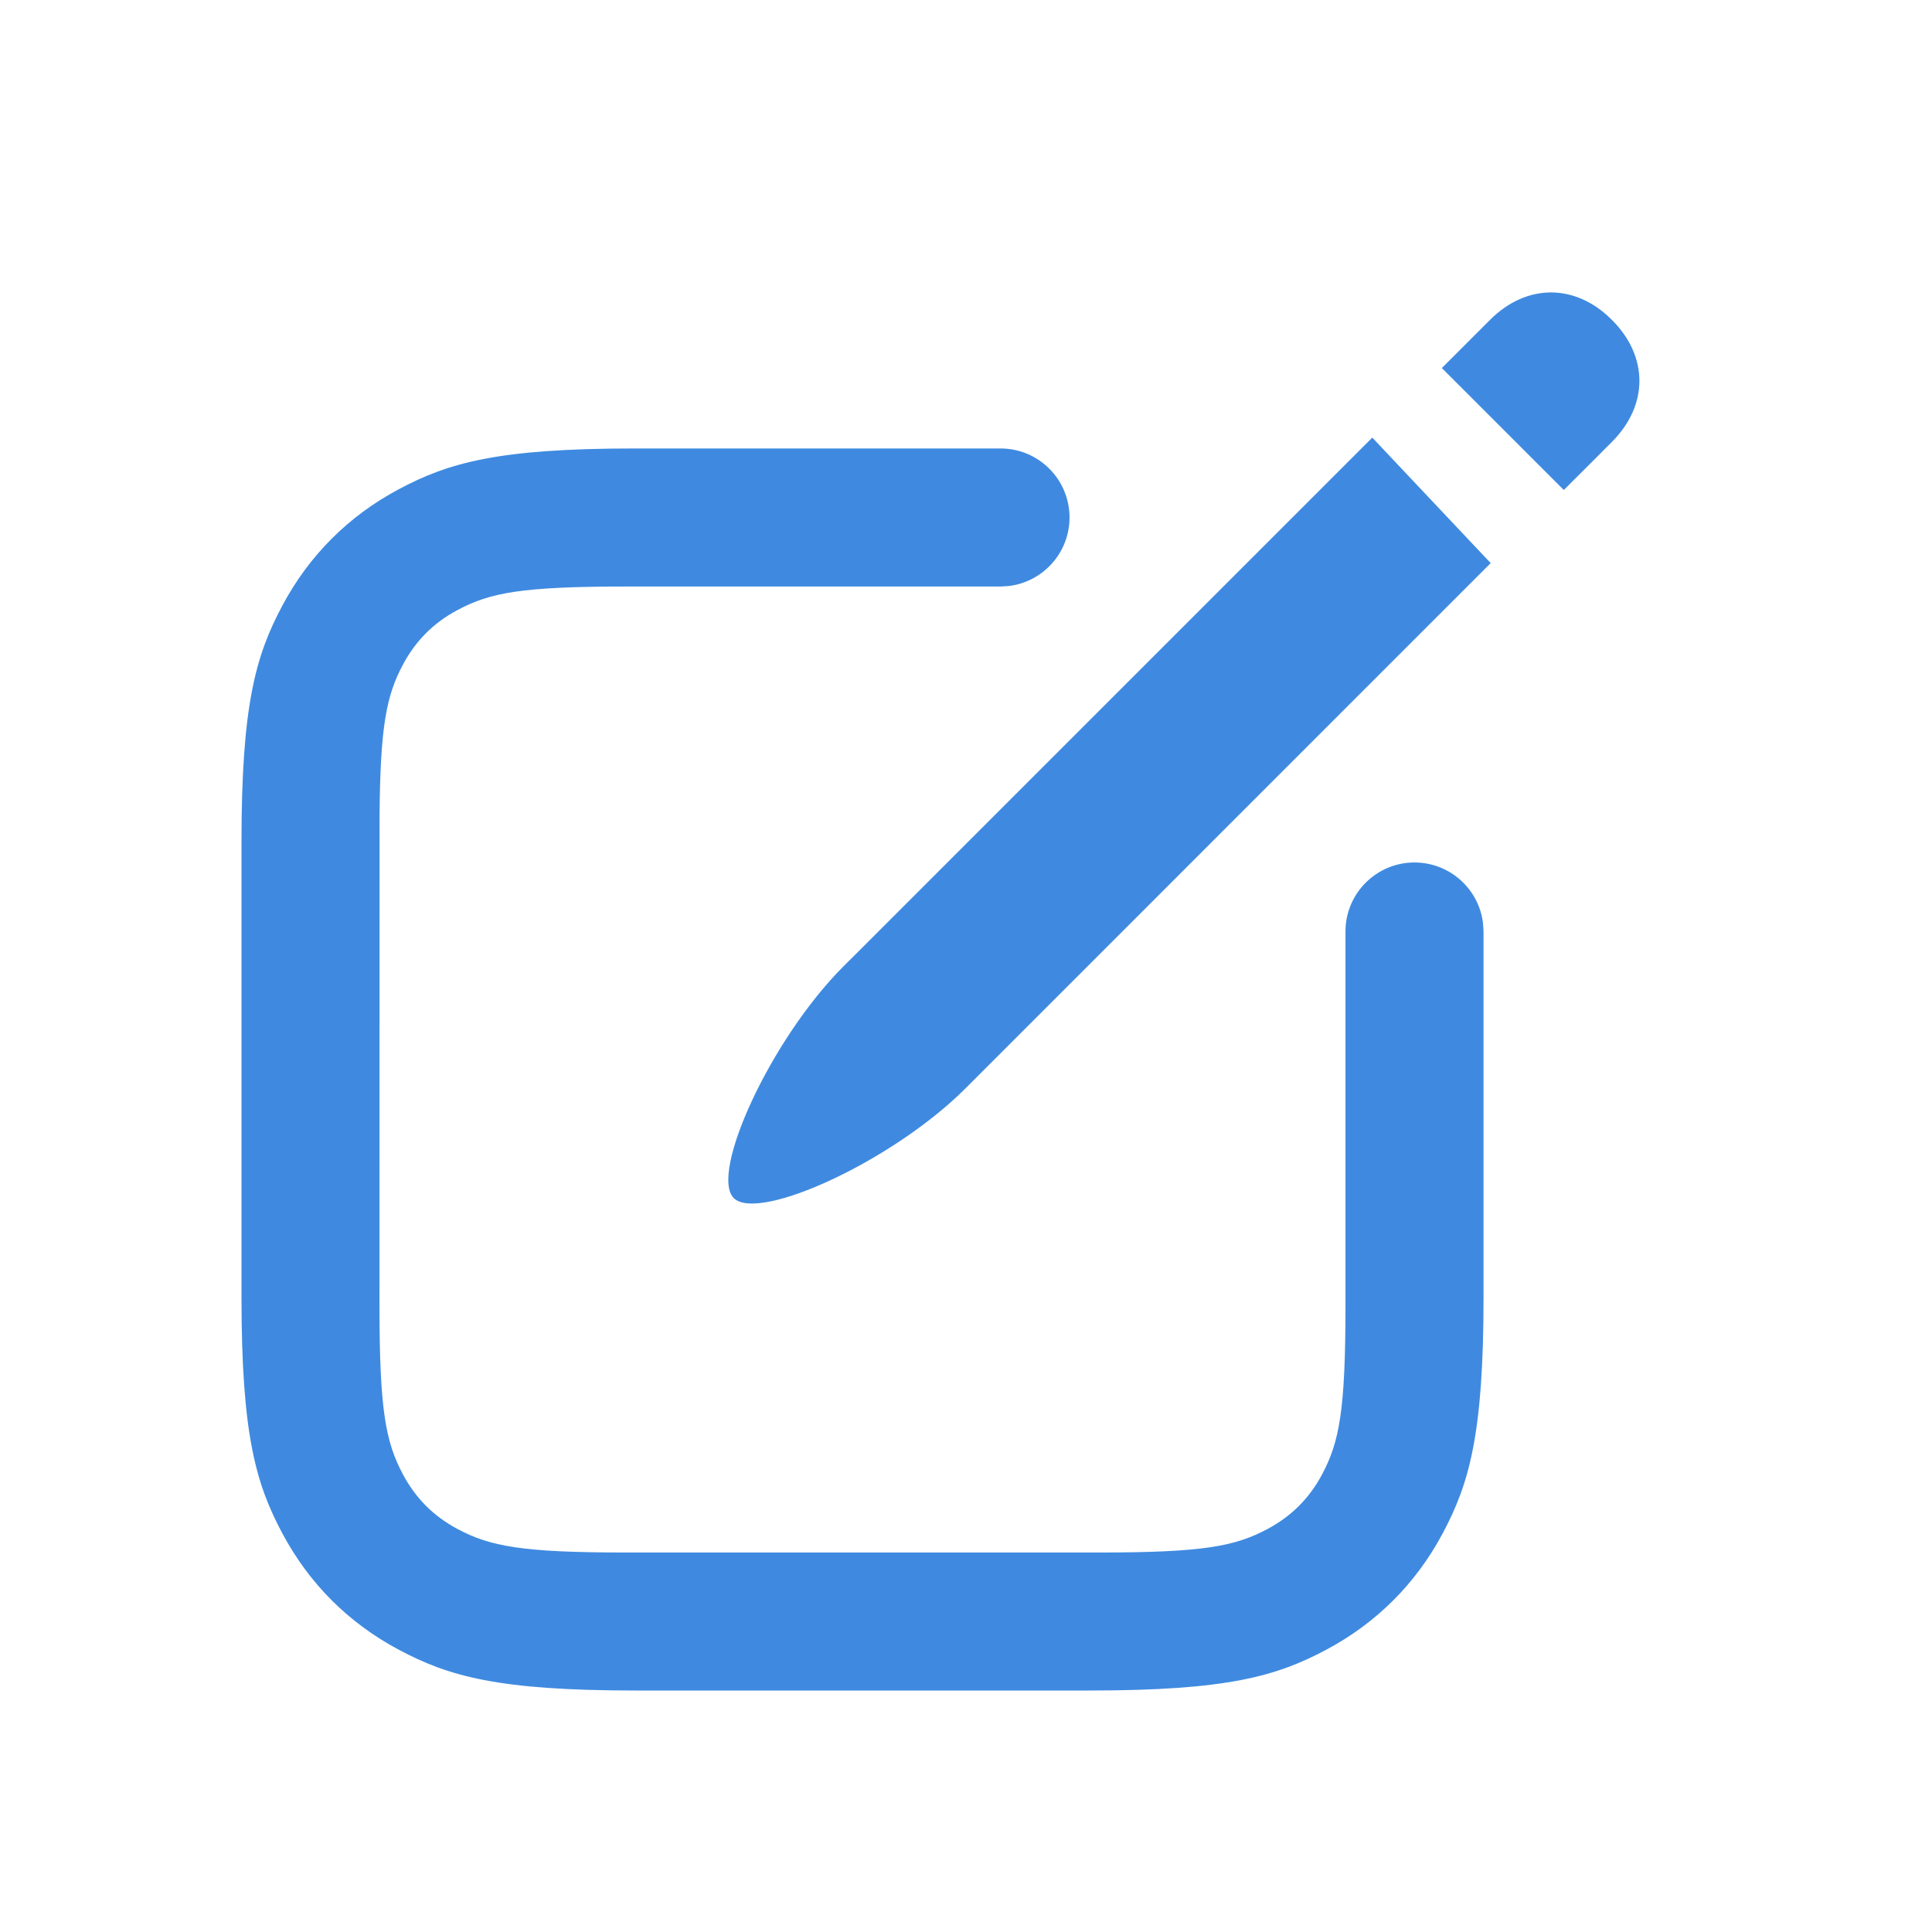
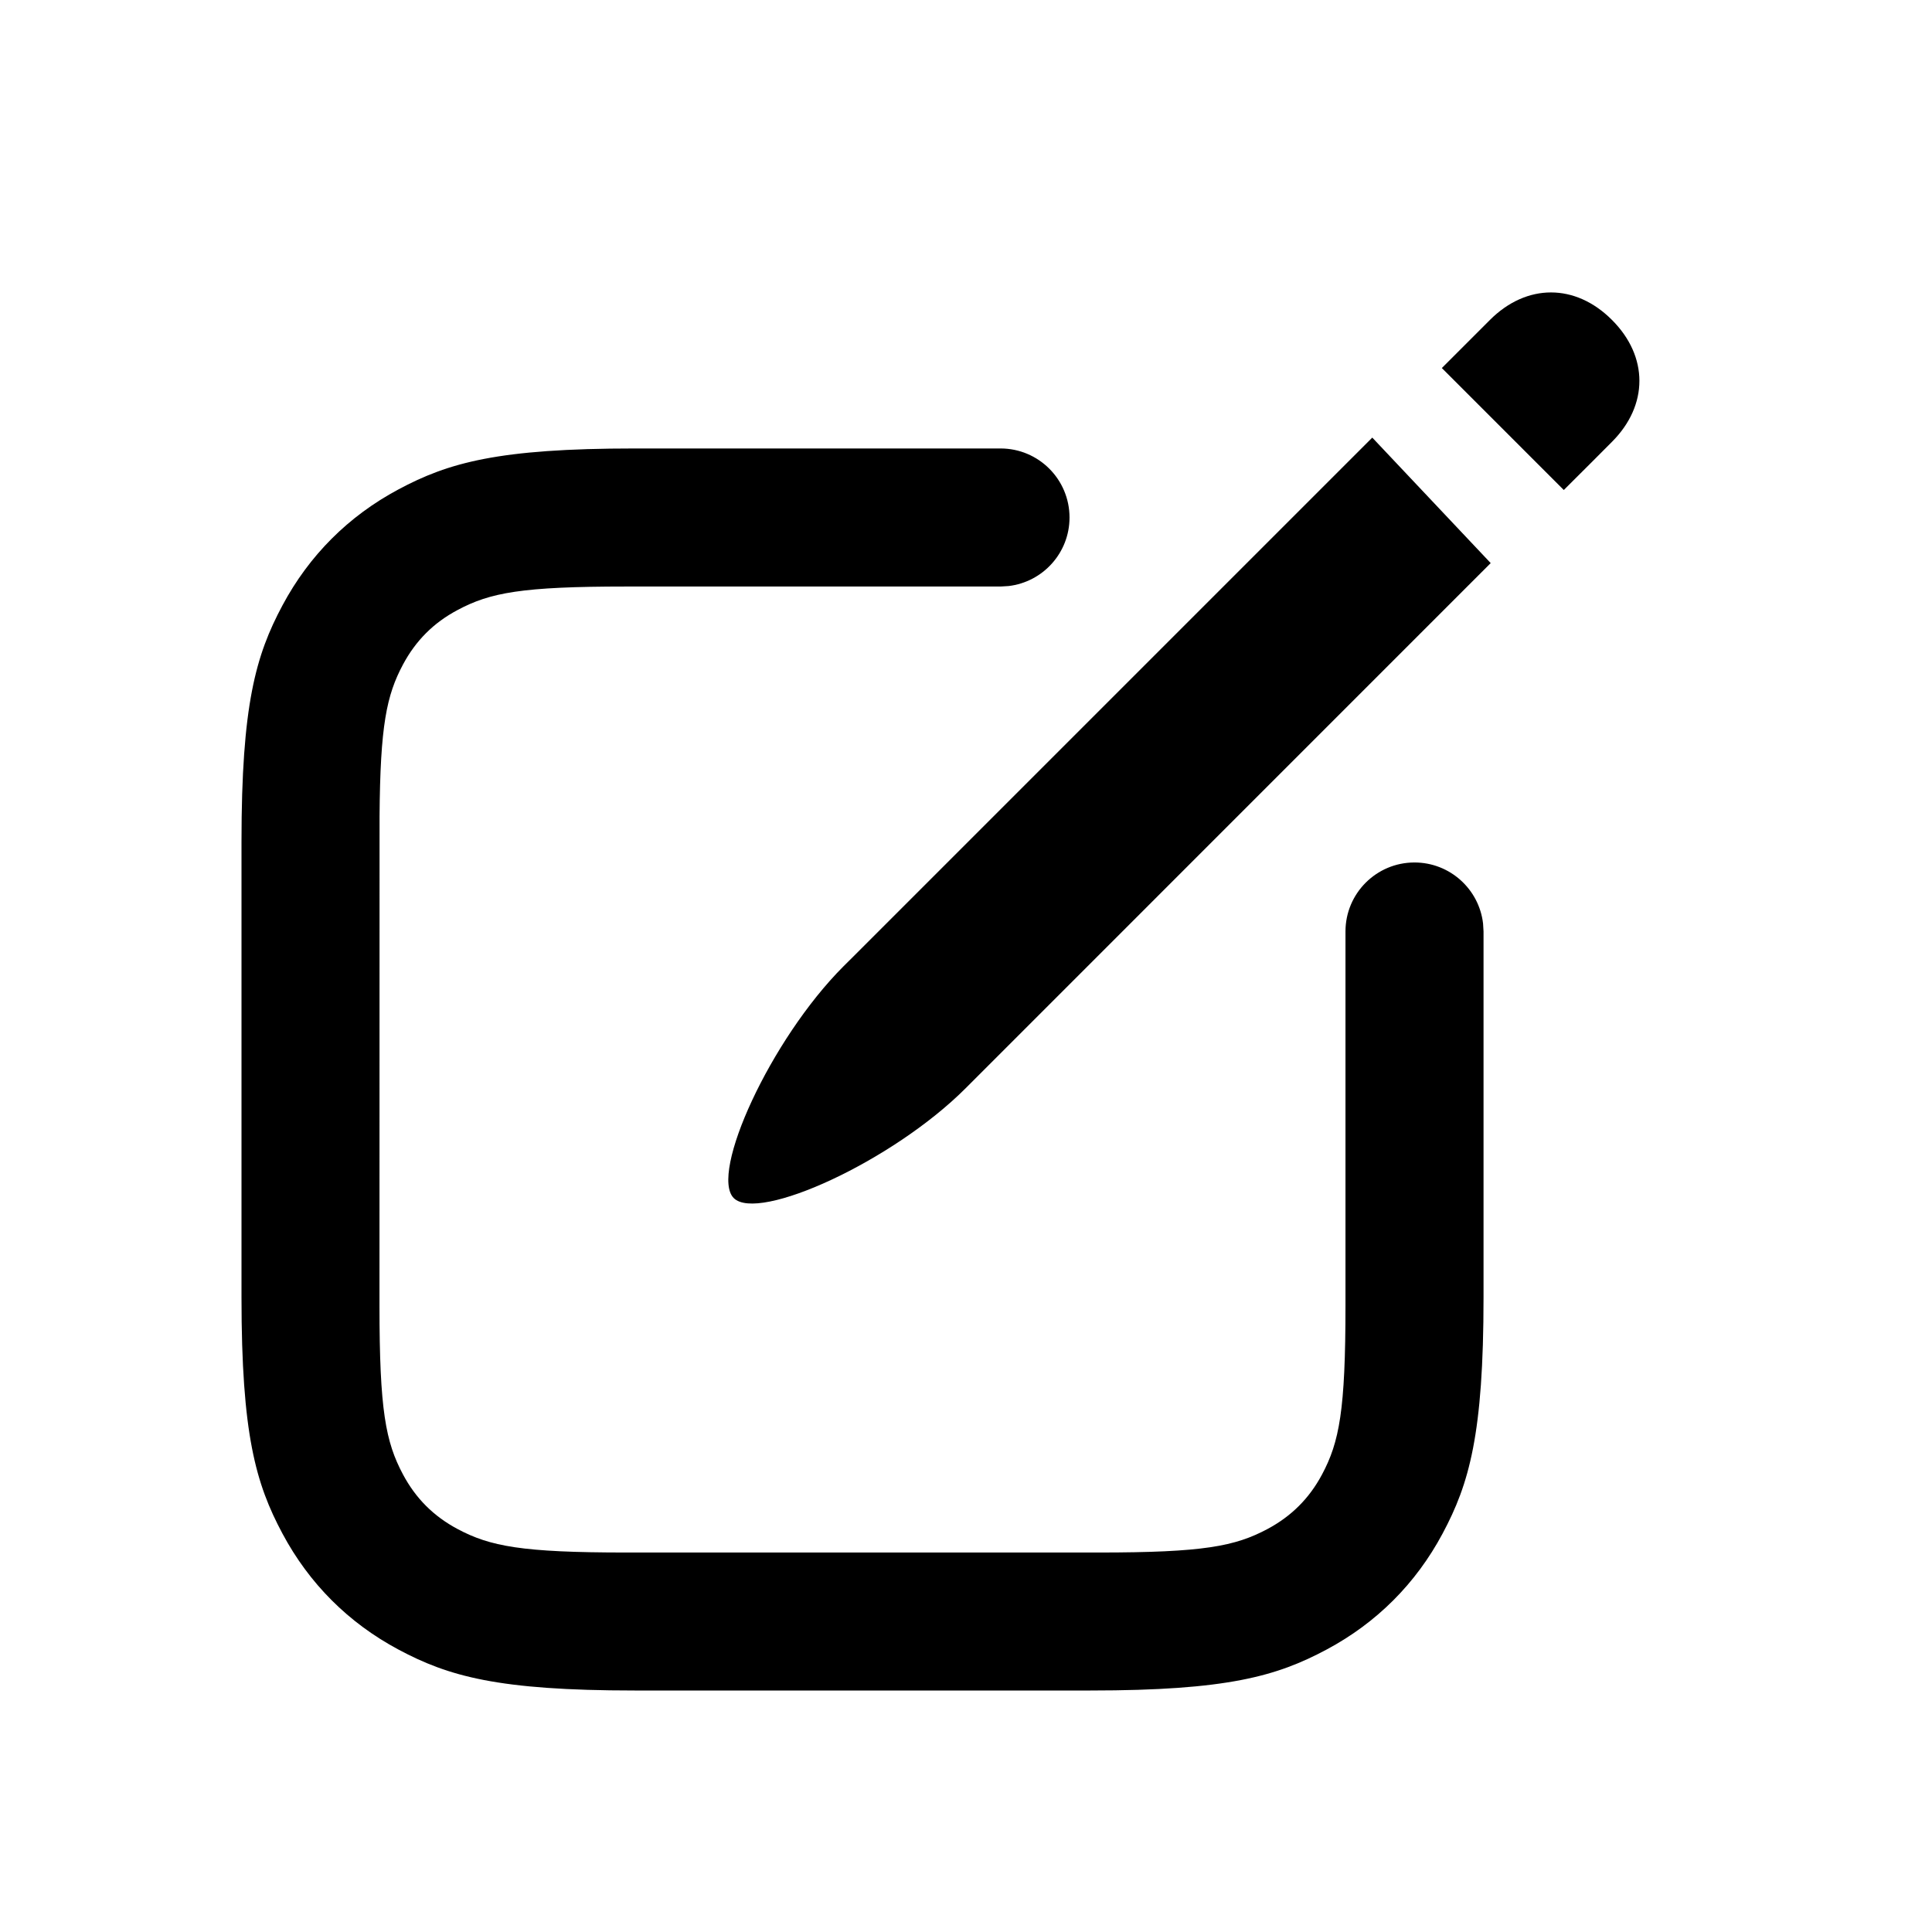
<svg xmlns="http://www.w3.org/2000/svg" width="24px" height="24px" viewBox="0 0 24 24" version="1.1">
  <g id="Icons/ic-write-message" stroke="none" stroke-width="1" fill="none" fill-rule="evenodd">
    <g id="Icon/ic-write-message">
      <rect id="Rectangle" x="0" y="0" width="24" height="24" />
-       <g id="write_outline_24" transform="translate(3, 3)" fill="#3F8AE0">
+       <g id="write_outline_24" transform="translate(3, 3)" fill="currentColor">
        <path d="M13.714,8.571 C13.714,8.098 14.098,7.714 14.571,7.714 C15.011,7.714 15.373,8.045 15.423,8.471 L15.429,8.571 L15.429,13.116 C15.429,14.815 15.252,15.43 14.92,16.051 C14.588,16.672 14.101,17.159 13.48,17.491 C12.859,17.823 12.243,18 10.545,18 L4.884,18 C3.185,18 2.57,17.823 1.949,17.491 C1.328,17.159 0.841,16.672 0.509,16.051 C0.177,15.43 0,14.815 0,13.116 L0,7.455 C0,5.757 0.177,5.141 0.509,4.52 C0.841,3.899 1.328,3.412 1.949,3.08 C2.57,2.748 3.185,2.571 4.884,2.571 L9.429,2.571 L9.429,4.286 L4.778,4.286 C3.482,4.286 3.087,4.362 2.684,4.578 C2.386,4.736 2.165,4.958 2.006,5.255 C1.803,5.636 1.723,6.009 1.715,7.142 L1.714,13.222 C1.714,14.518 1.791,14.913 2.006,15.316 C2.165,15.614 2.386,15.835 2.684,15.994 C3.087,16.209 3.482,16.286 4.778,16.286 L10.65,16.286 C11.947,16.286 12.342,16.209 12.745,15.994 C13.042,15.835 13.264,15.614 13.423,15.316 C13.638,14.913 13.714,14.518 13.714,13.222 L13.714,8.571 Z M14.047,2.436 L15.518,3.995 C13.372,6.141 9.656,9.858 8.994,10.52 C8.085,11.429 6.418,12.186 6.115,11.883 C5.812,11.58 6.569,9.914 7.478,9.004 L7.601,8.882 C8.517,7.966 12.015,4.468 14.047,2.436 Z M9.429,2.571 C9.902,2.571 10.286,2.955 10.286,3.429 C10.286,3.868 9.955,4.23 9.529,4.28 L9.429,4.286 L9.429,2.571 Z M17.024,0.974 C17.479,1.428 17.479,2.034 17.024,2.489 L16.783,2.731 C16.686,2.827 16.566,2.947 16.426,3.087 L14.911,1.572 C15.226,1.257 15.44,1.043 15.509,0.974 C15.964,0.519 16.57,0.519 17.024,0.974 Z" id="Shape" />
      </g>
    </g>
  </g>
</svg>
